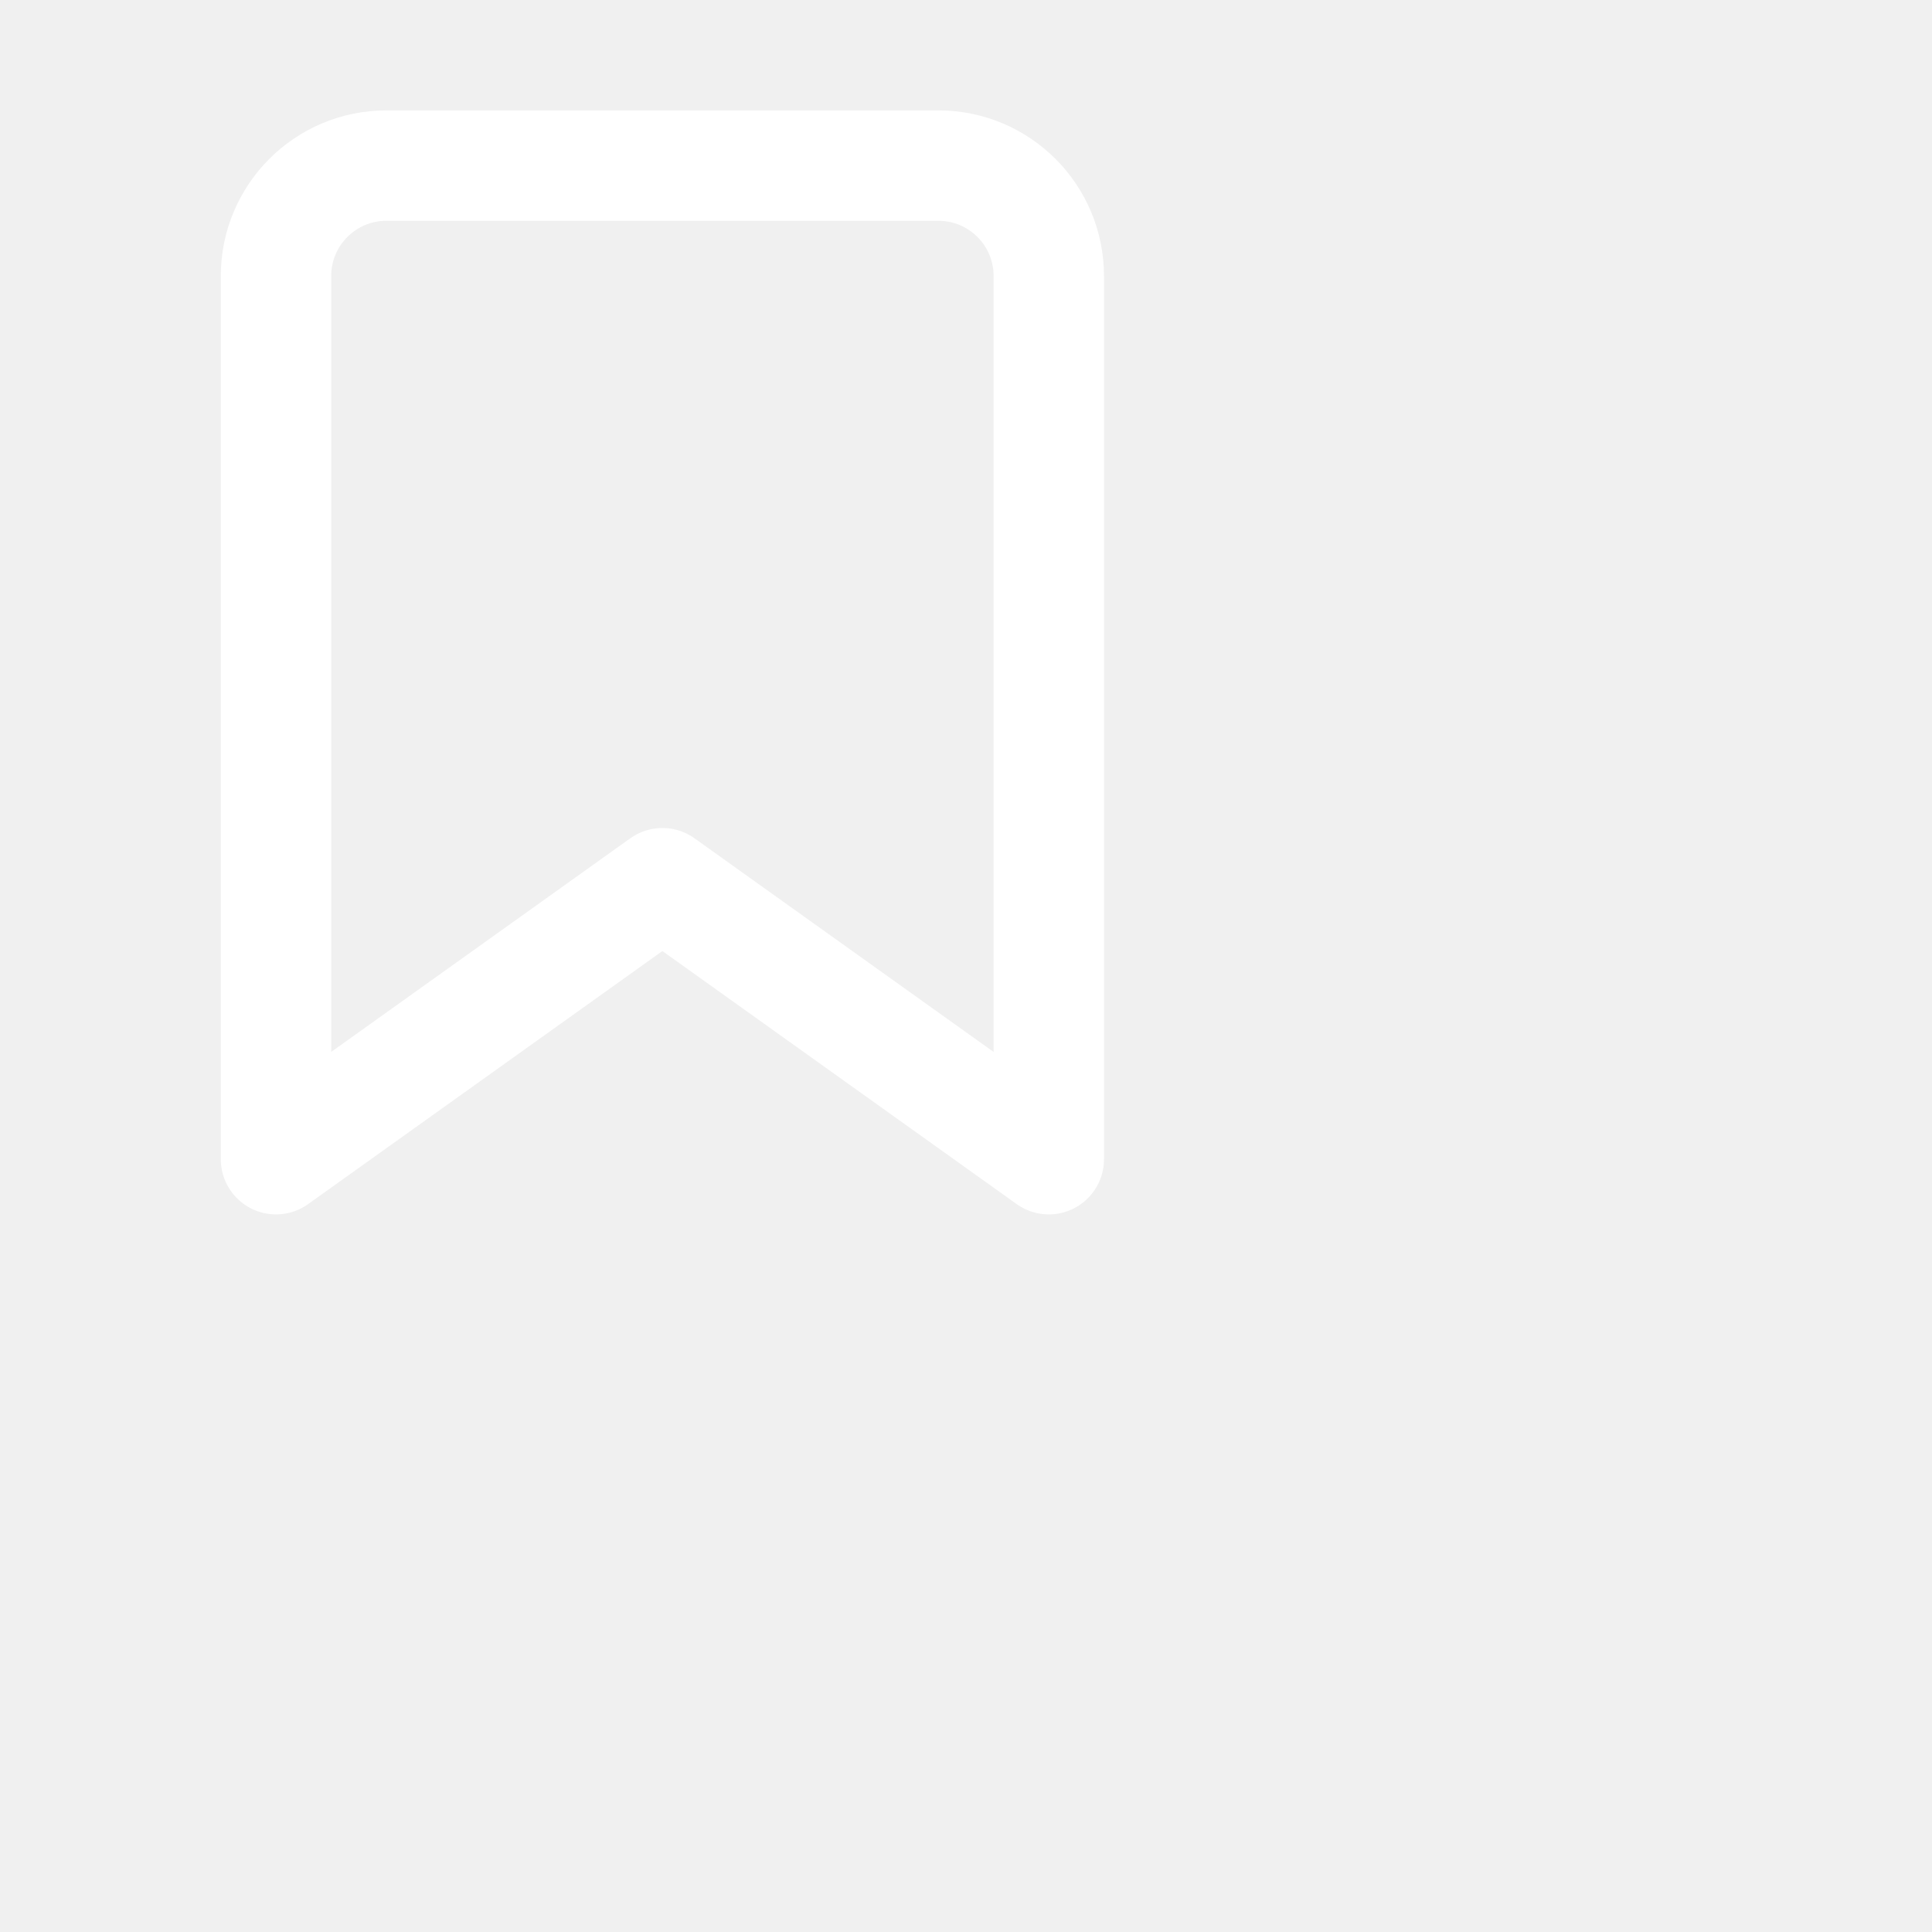
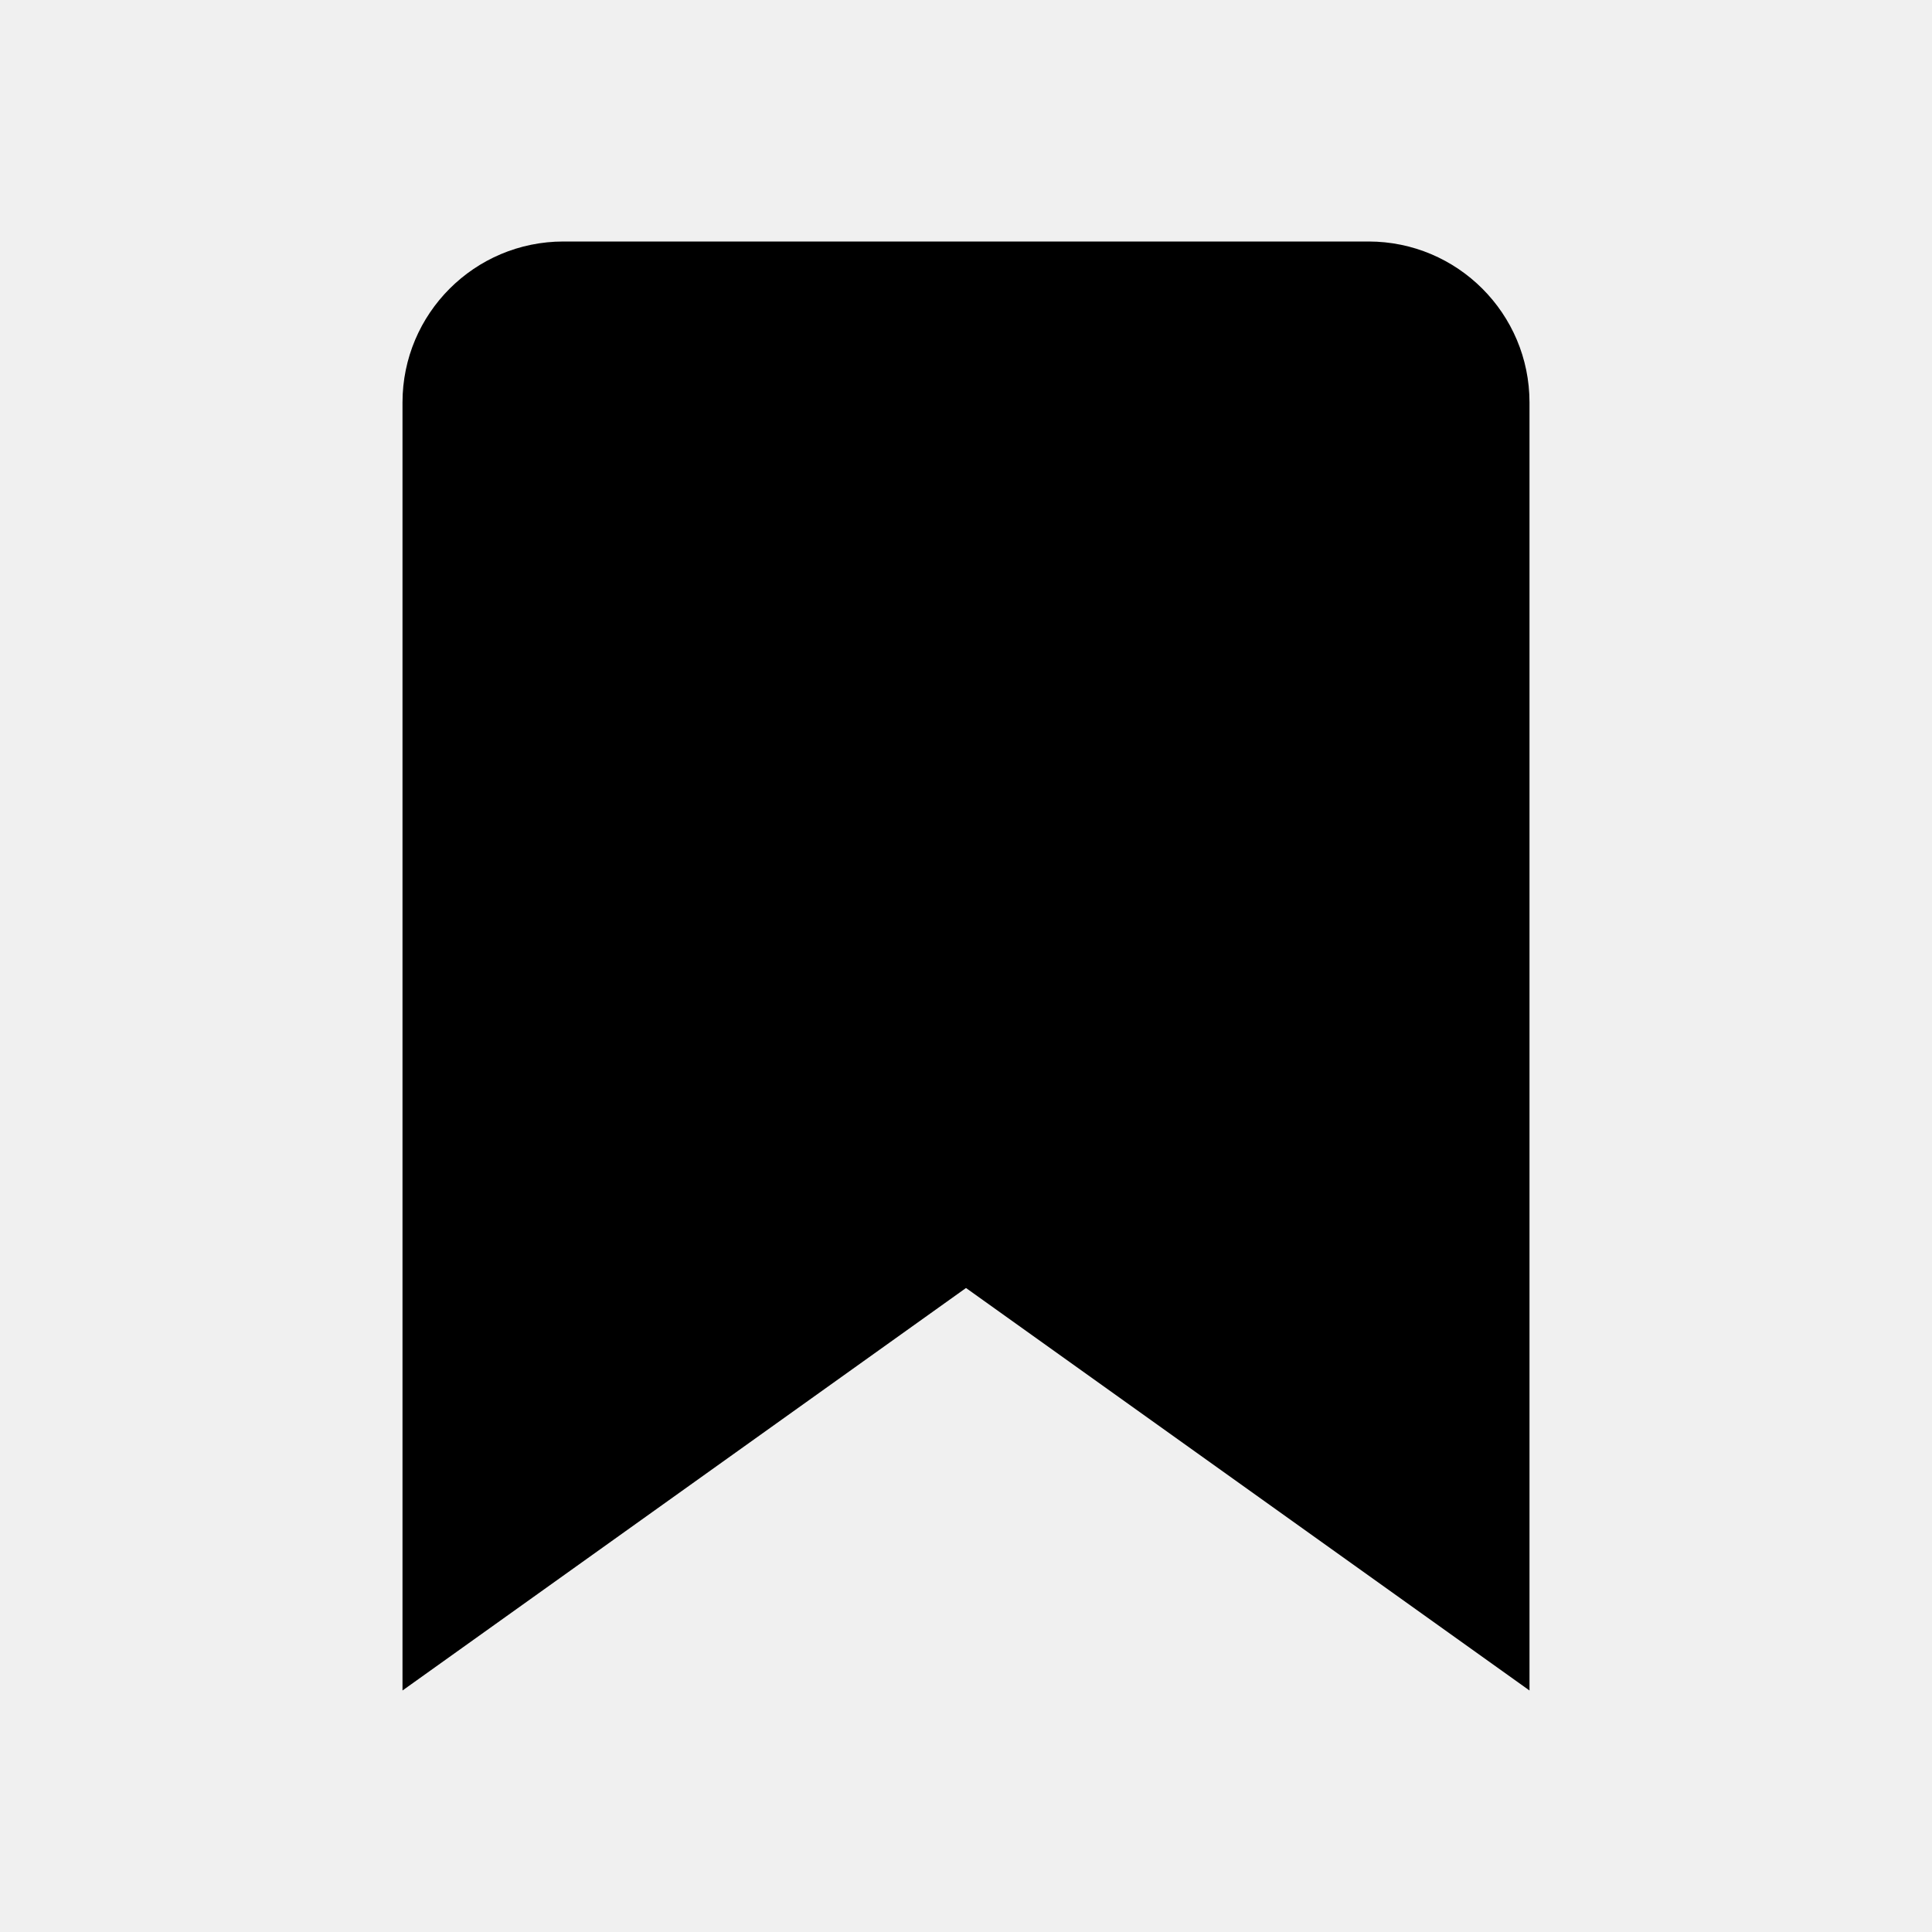
- <svg xmlns="http://www.w3.org/2000/svg" width="35" height="35" viewBox="0 0 35 35S" fill="none" stroke="white" stroke-width="2" stroke-linecap="round" stroke-linejoin="round" class="feather feather-bookmark">
+ <svg xmlns="http://www.w3.org/2000/svg" width="current" height="current" viewBox="0 0 24 24" fill="current" stroke="current" stroke-width="2" stroke-linecap="round" stroke-linejoin="round" class="feather feather-bookmark">
  <path d="M19 21l-7-5-7 5V5a2 2 0 0 1 2-2h10a2 2 0 0 1 2 2z" />
</svg>
